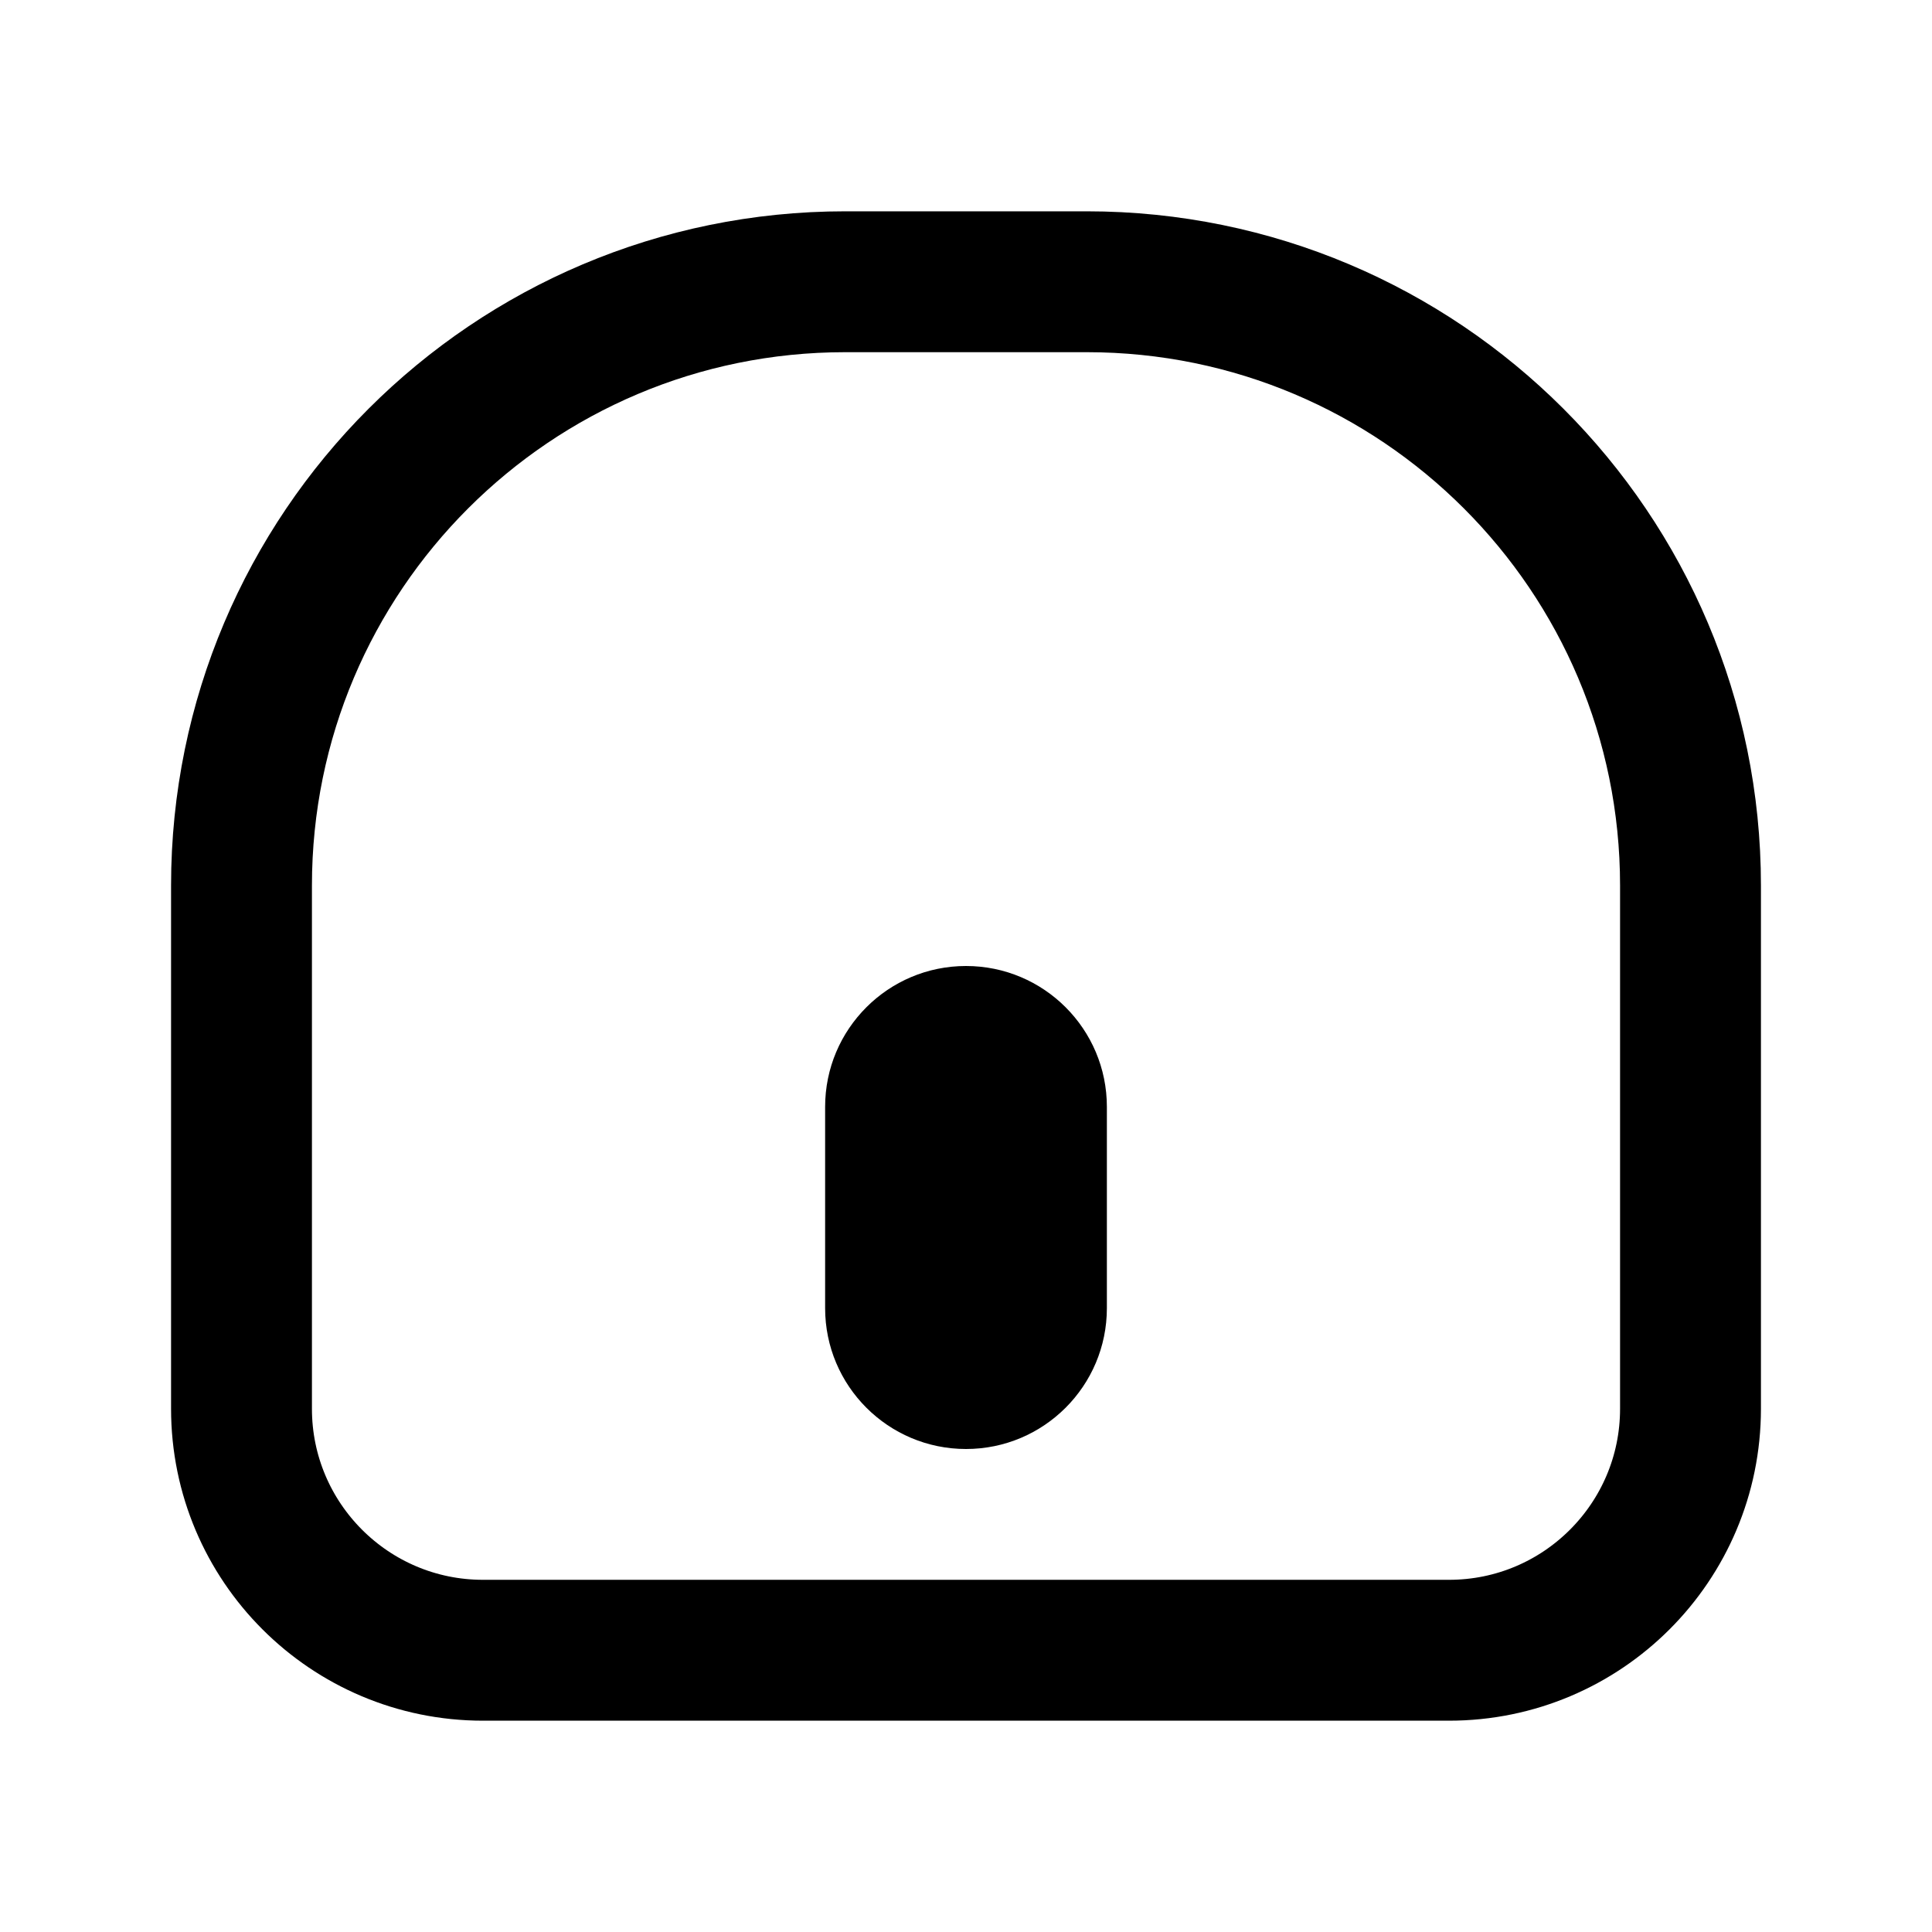
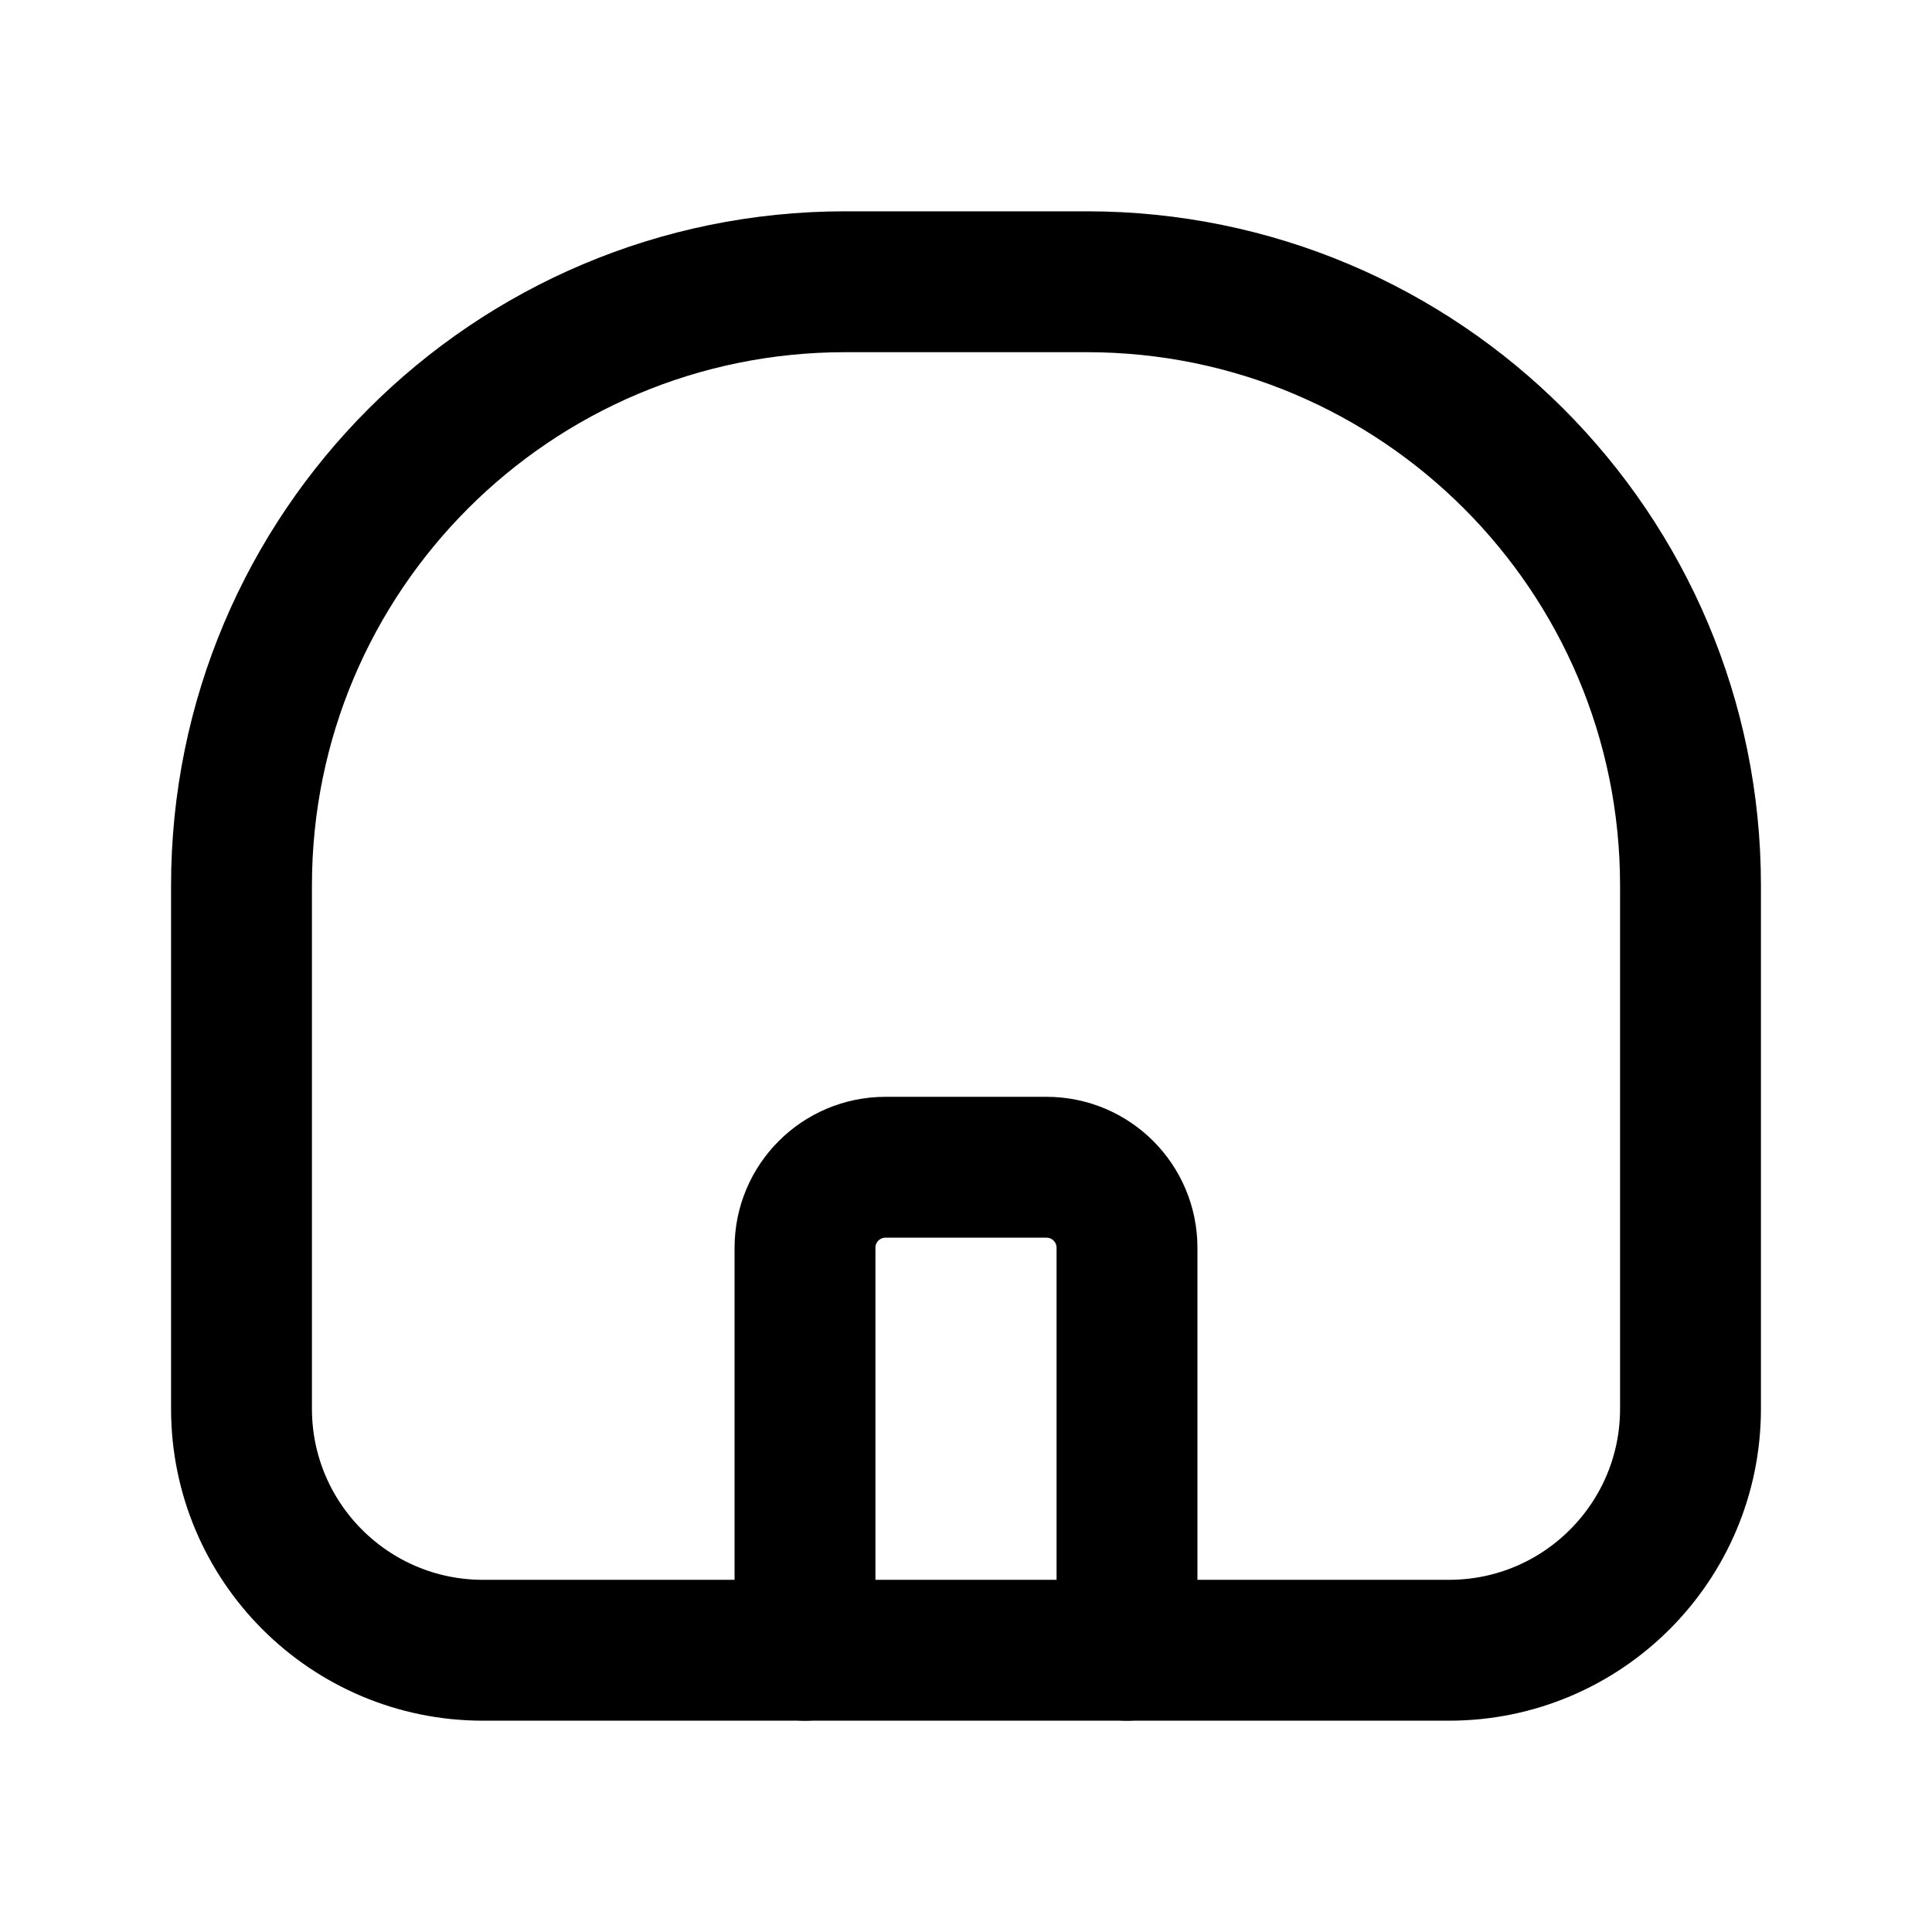
<svg xmlns="http://www.w3.org/2000/svg" viewBox="0 0 24 24" fill="none" stroke="currentColor" stroke-width="1.75" stroke-linecap="round" stroke-linejoin="round">
  <path d="M3 11 A7.5 7.5 0 0 1 10.5 3.5 L13.5 3.5 A7.5 7.5 0 0 1 21 11 L21 17.5 A3 3 0 0 1 18 20.5 L6 20.5 A3 3 0 0 1 3 17.5 Z" />
-   <path d="M10.25 13.75 A1.75 1.75 0 0 1 12 12 L12 12 A1.75 1.75 0 0 1 13.75 13.75 L13.75 16.25 A1.75 1.75 0 0 1 12 18 L12 18 A1.75 1.75 0 0 1 10.25 16.25 Z" fill="currentColor" fill-rule="evenodd" stroke="none" />
+   <path d="M10 20.5 L10 15.5 A1 1 0 0 1 11 14.5 L13 14.5 A1 1 0 0 1 14 15.5 L14 20.5" />
</svg>
